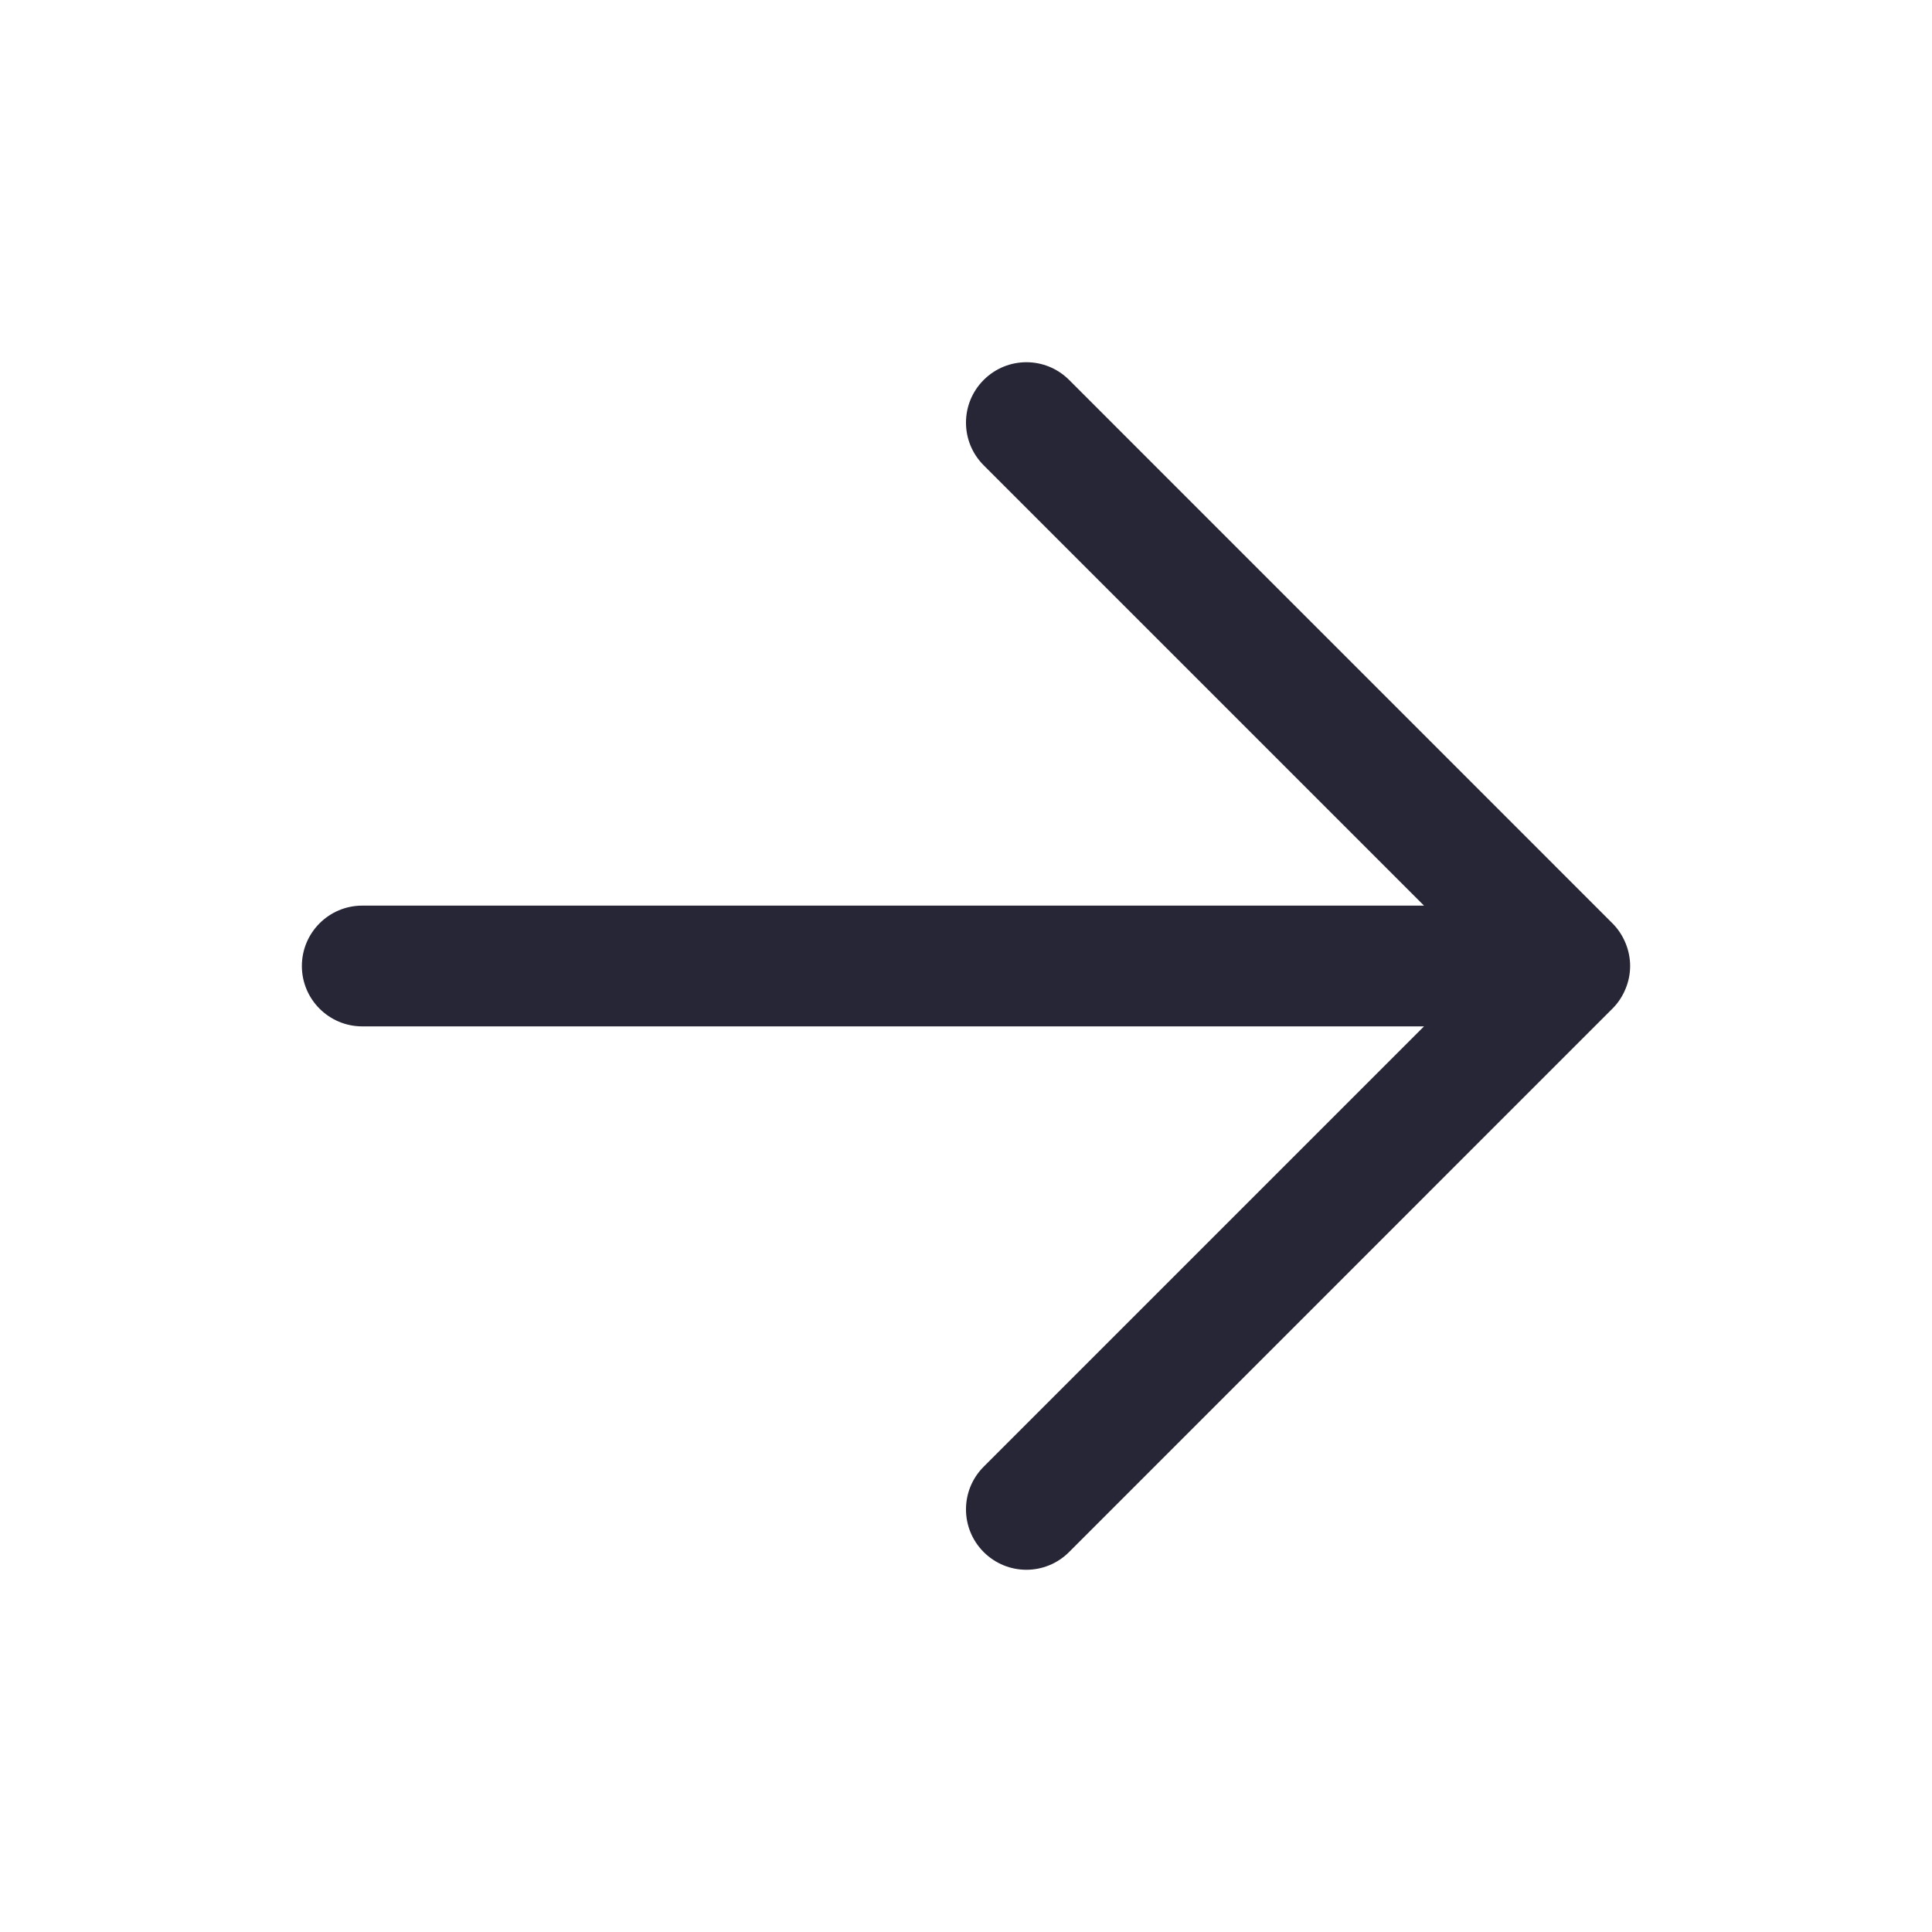
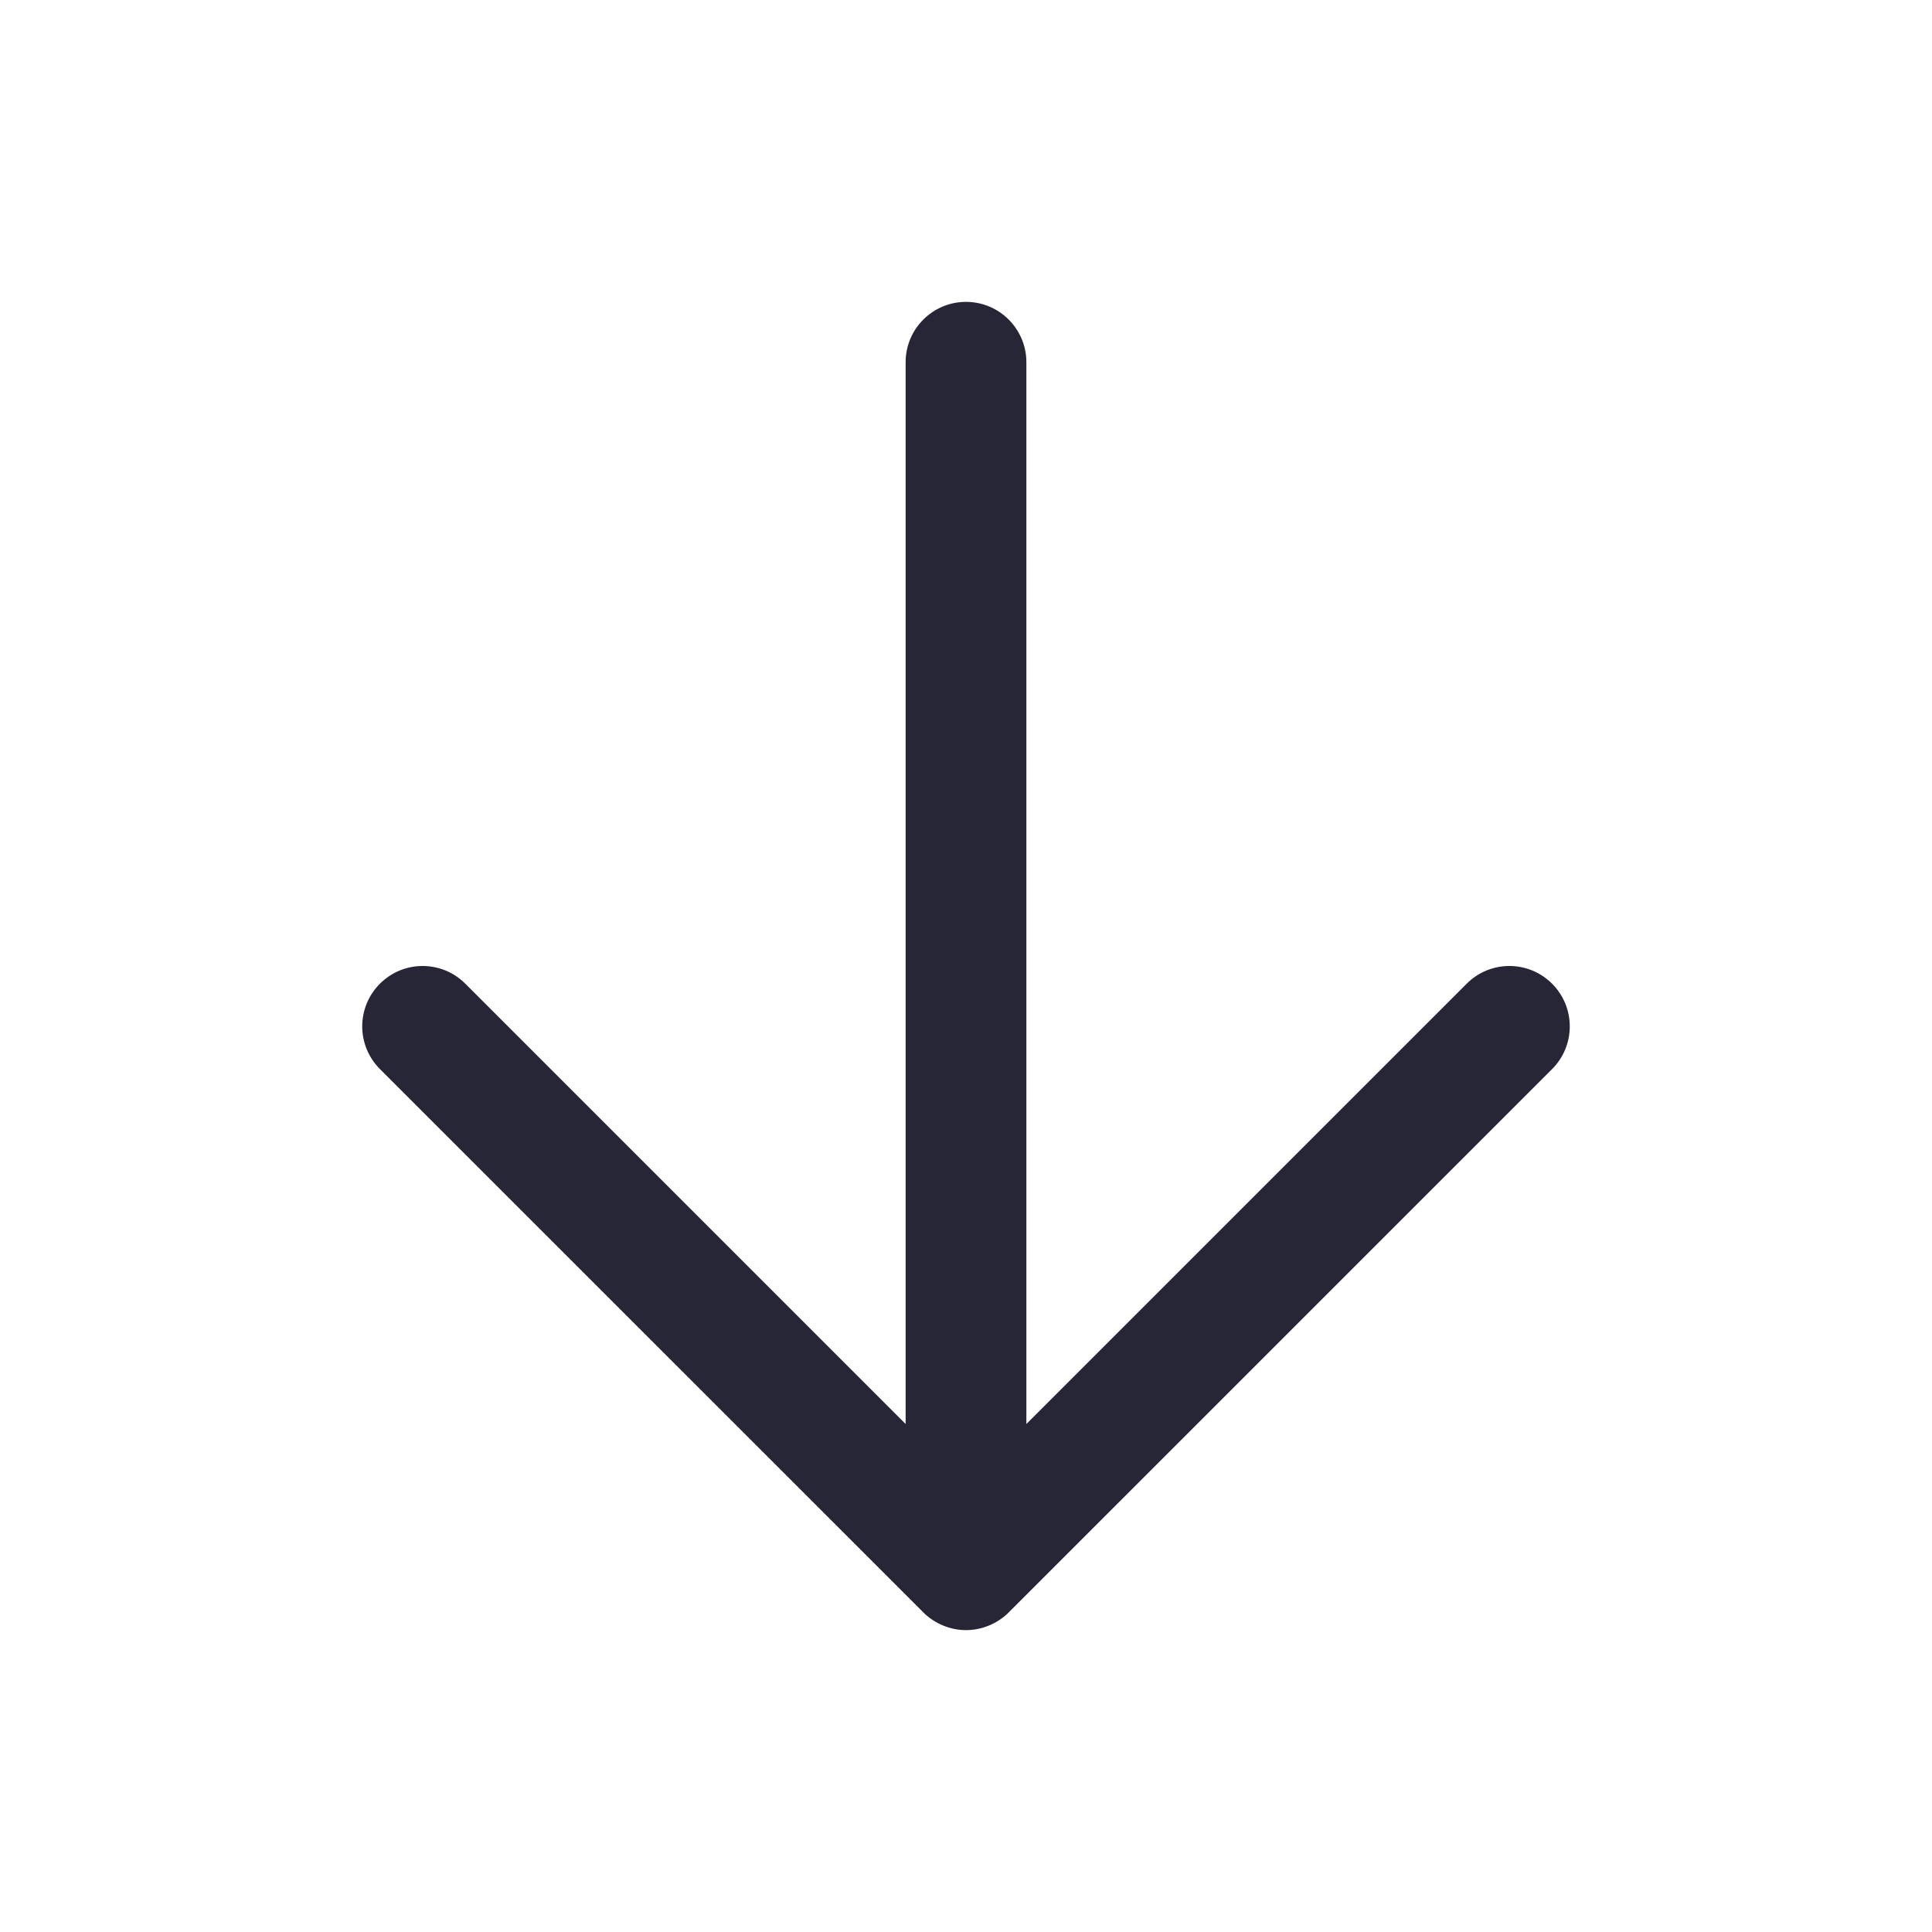
<svg xmlns="http://www.w3.org/2000/svg" version="1.1" width="200" height="200" viewBox="0 0 200 200">
  <defs>
    <style type="text/css">
@font-face {
  font-family: "ifont";
  src: url("//at.alicdn.com/t/font_1442373896_4754455.eot?#iefix") format("embedded-opentype"), url("//at.alicdn.com/t/font_1442373896_4754455.woff") format("woff"), url("//at.alicdn.com/t/font_1442373896_4754455.ttf") format("truetype"), url("//at.alicdn.com/t/font_1442373896_4754455.svg#ifont") format("svg");
}

</style>
  </defs>
  <g class="transform-group">
    <g transform="scale(0.1953125, 0.1953125)">
-       <path d="M521.377 201.374c-12.513 12.513-12.513 32.735 0 45.248l233.376 233.376h-562.752c-17.665 0-32.001 14.336-32.001 32.001s14.336 32.001 32.001 32.001h562.752l-233.376 233.376c-12.513 12.513-12.513 32.735 0 45.248s32.735 12.513 45.248 0l287.969-288.001c2.976-2.943 5.312-6.495 6.944-10.431 1.632-3.872 2.463-8.032 2.463-12.193 0-4.159-0.833-8.321-2.463-12.224-1.632-3.936-3.968-7.455-6.944-10.431l-287.969-288.001c-12.513-12.48-32.737-12.48-45.248 0.031z" fill="#272636" />
+       <path d="M822.625 521.377c-12.513-12.513-32.735-12.513-45.248 0L544.001 754.753 544.001 192c0-17.665-14.336-32.001-32.001-32.001s-32.001 14.336-32.001 32.001l0 562.753L246.623 521.377c-12.513-12.513-32.735-12.513-45.248 0s-12.513 32.735 0 45.248l288.001 287.968c2.943 2.976 6.495 5.312 10.431 6.944 3.872 1.632 8.032 2.463 12.193 2.463 4.159 0 8.321-0.833 12.224-2.463 3.936-1.632 7.455-3.968 10.431-6.944l288.001-287.968C835.136 554.112 835.136 533.888 822.625 521.377z" fill="#272636" />
    </g>
  </g>
</svg>
